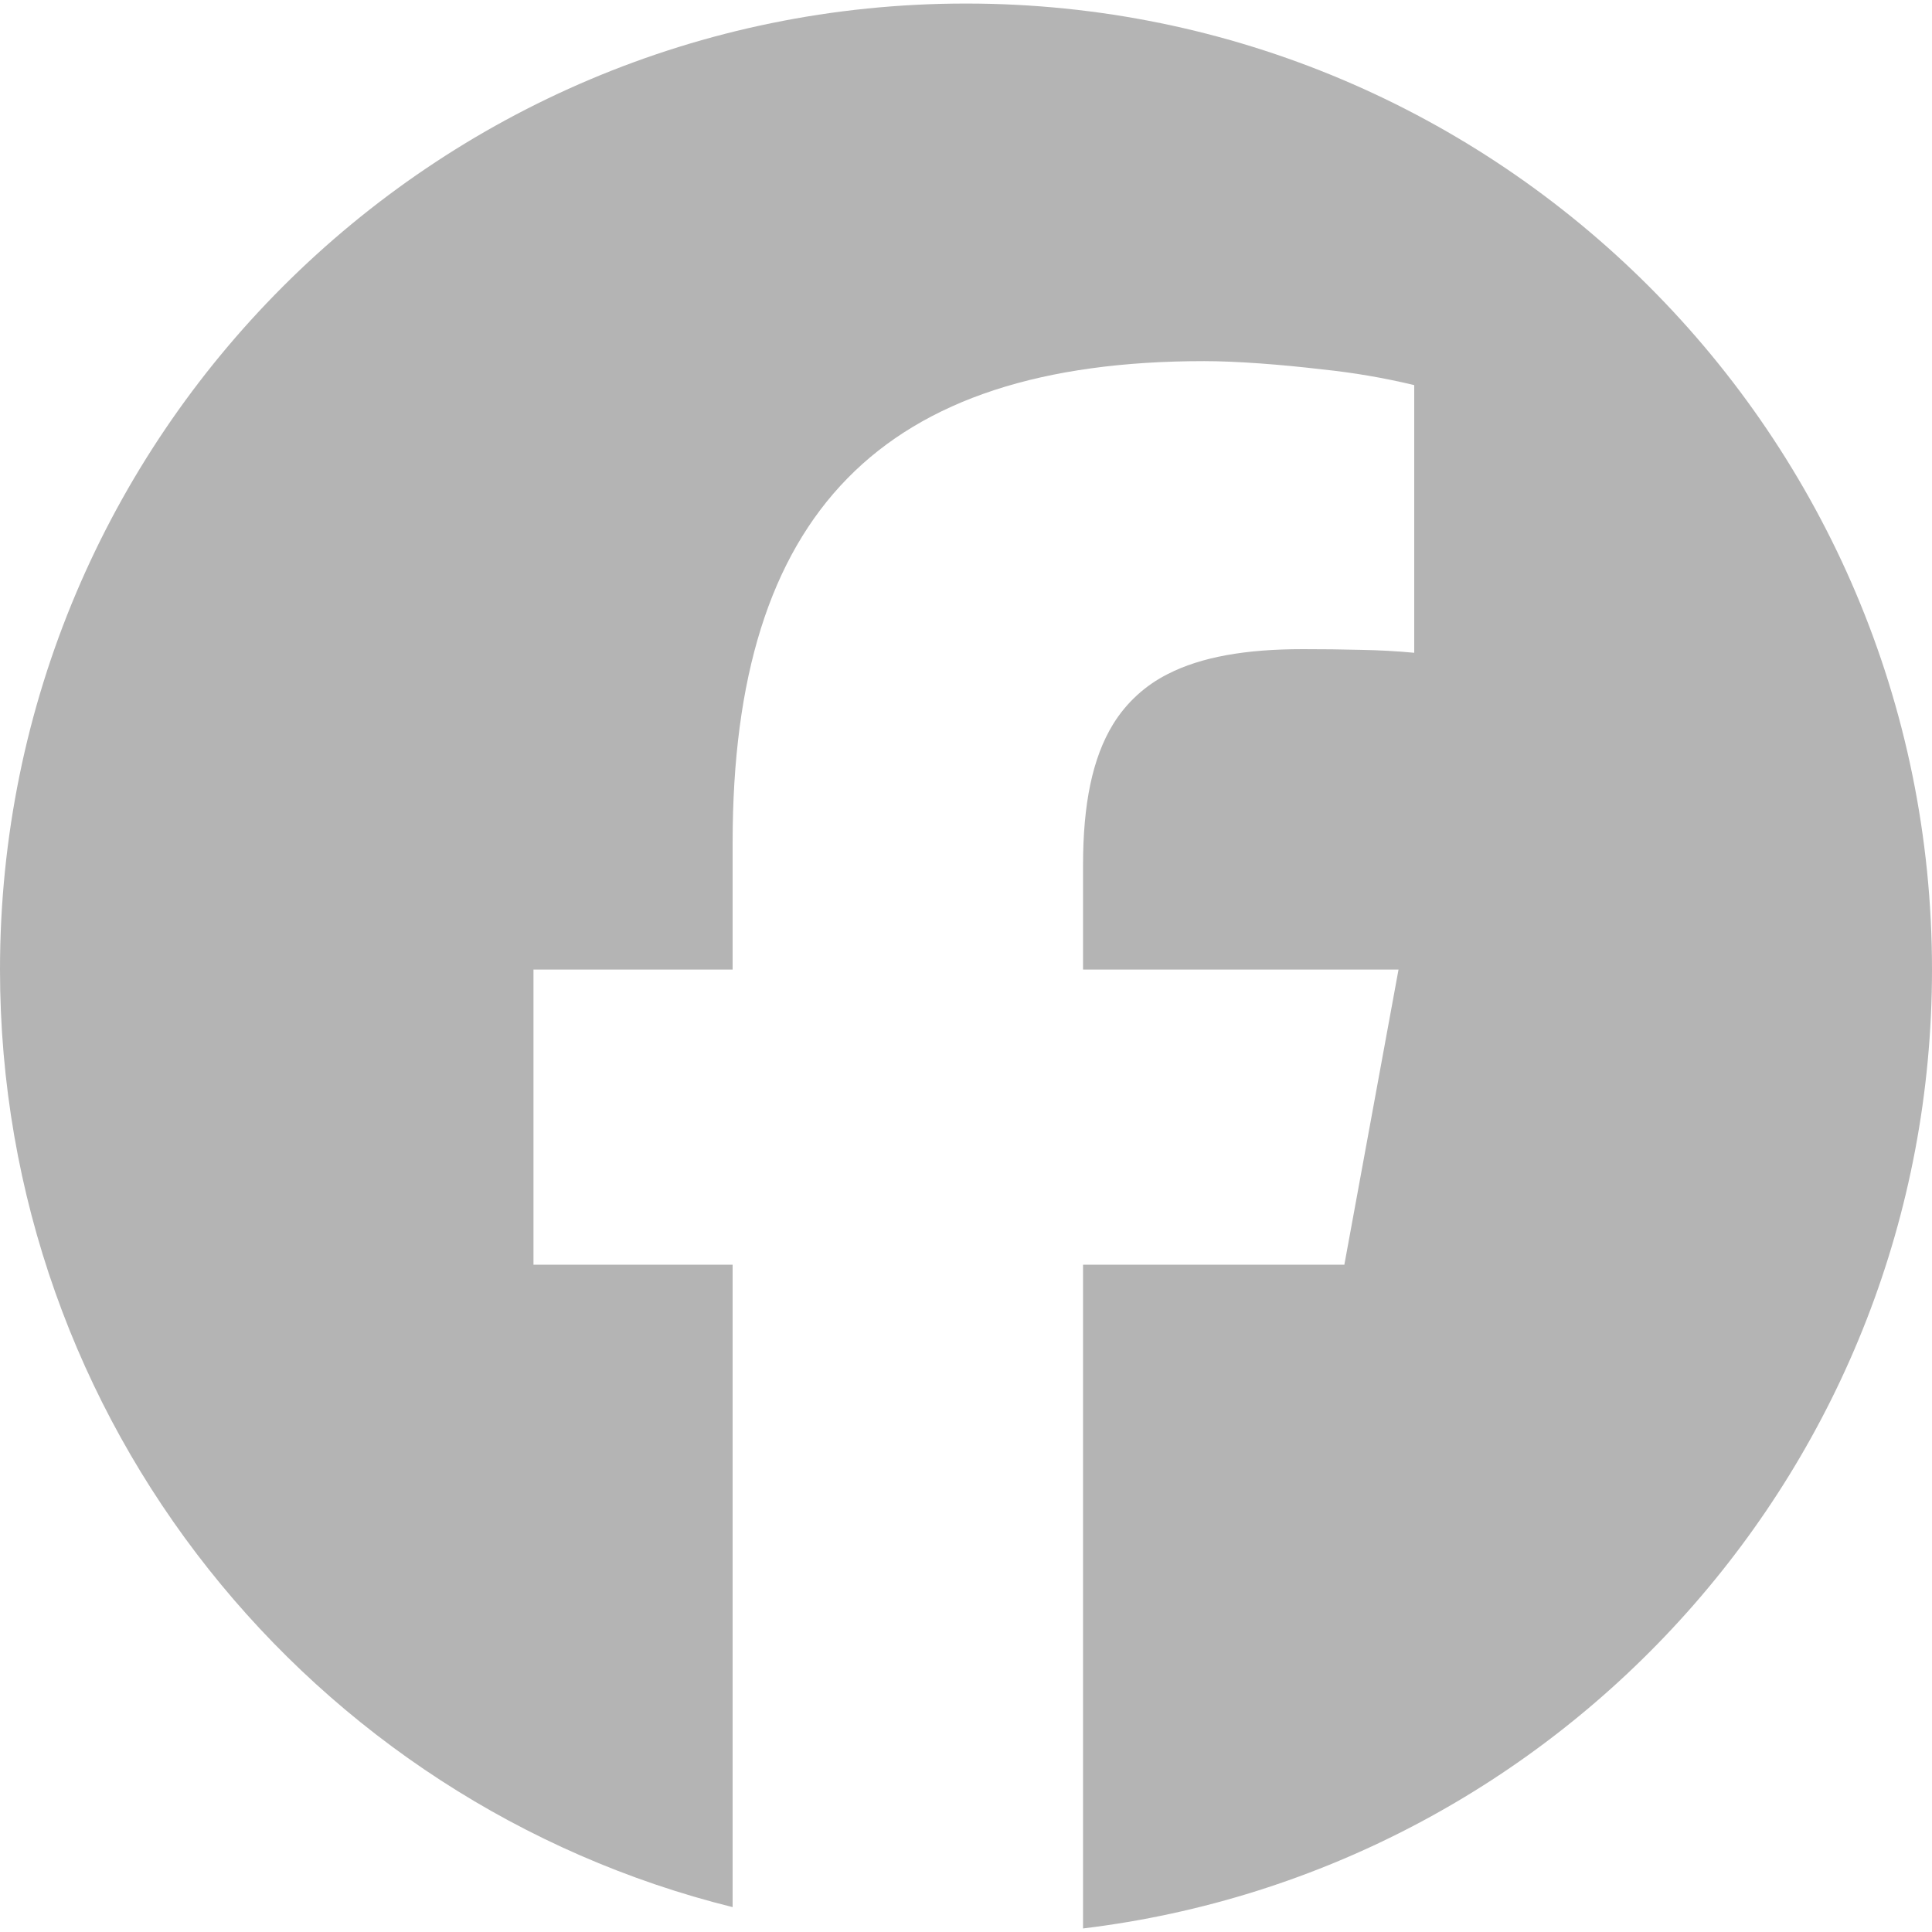
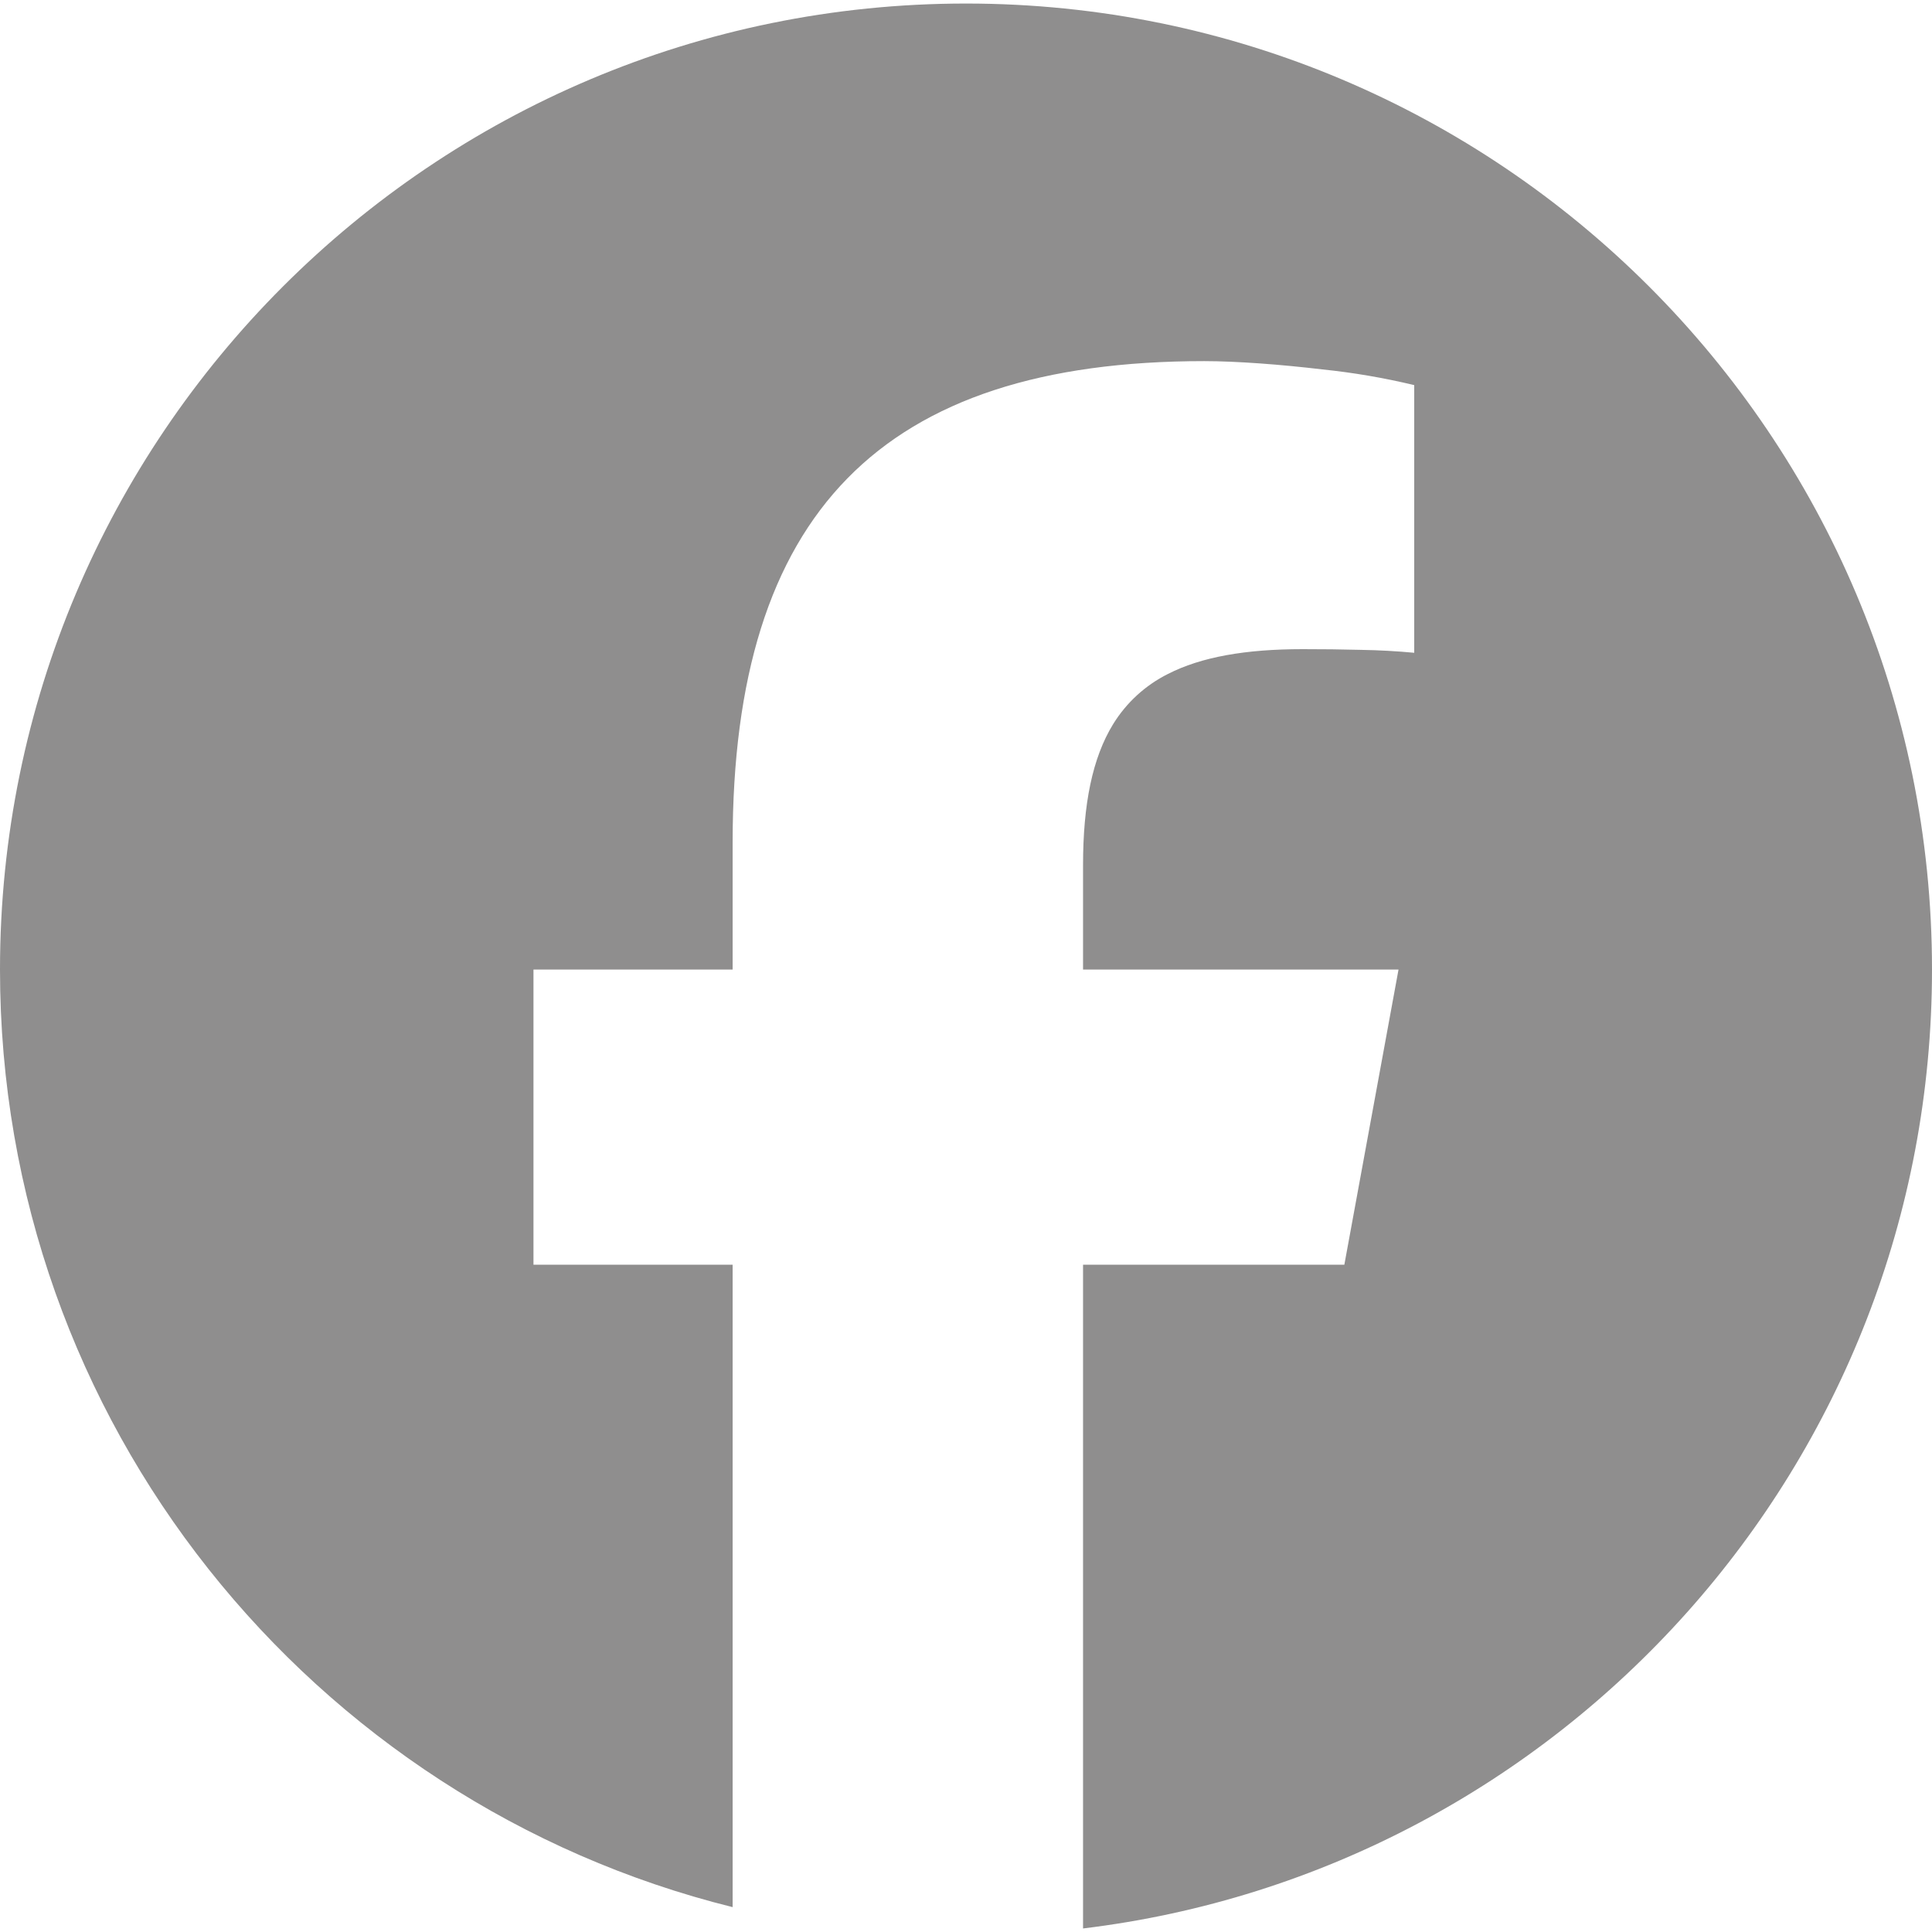
<svg xmlns="http://www.w3.org/2000/svg" role="img" viewBox="0 0 24 24">
-   <path fill="#B4B4B4" d="M9.101 23.691v-7.98H6.627v-3.667h2.474v-1.58c0-4.085 1.848-5.978 5.858-5.978.401 0 .955.042 1.468.103a8.68 8.68 0 0 1 1.141.195v3.325a8.623 8.623 0 0 0-.653-.036 26.805 26.805 0 0 0-.733-.009c-.707 0-1.259.096-1.675.309a1.686 1.686 0 0 0-.679.622c-.258.42-.374.995-.374 1.752v1.297h3.919l-.386 2.103-.287 1.564h-3.246v8.245C19.396 23.238 24 18.179 24 12.044c0-6.627-5.373-12-12-12s-12 5.373-12 12c0 5.628 3.874 10.35 9.101 11.647Z" />
+   <path fill="#8f8e8e" d="M9.101 23.691v-7.98H6.627v-3.667h2.474v-1.58c0-4.085 1.848-5.978 5.858-5.978.401 0 .955.042 1.468.103a8.68 8.68 0 0 1 1.141.195v3.325a8.623 8.623 0 0 0-.653-.036 26.805 26.805 0 0 0-.733-.009c-.707 0-1.259.096-1.675.309a1.686 1.686 0 0 0-.679.622c-.258.42-.374.995-.374 1.752v1.297h3.919l-.386 2.103-.287 1.564h-3.246v8.245C19.396 23.238 24 18.179 24 12.044c0-6.627-5.373-12-12-12s-12 5.373-12 12c0 5.628 3.874 10.35 9.101 11.647Z" />
</svg>
